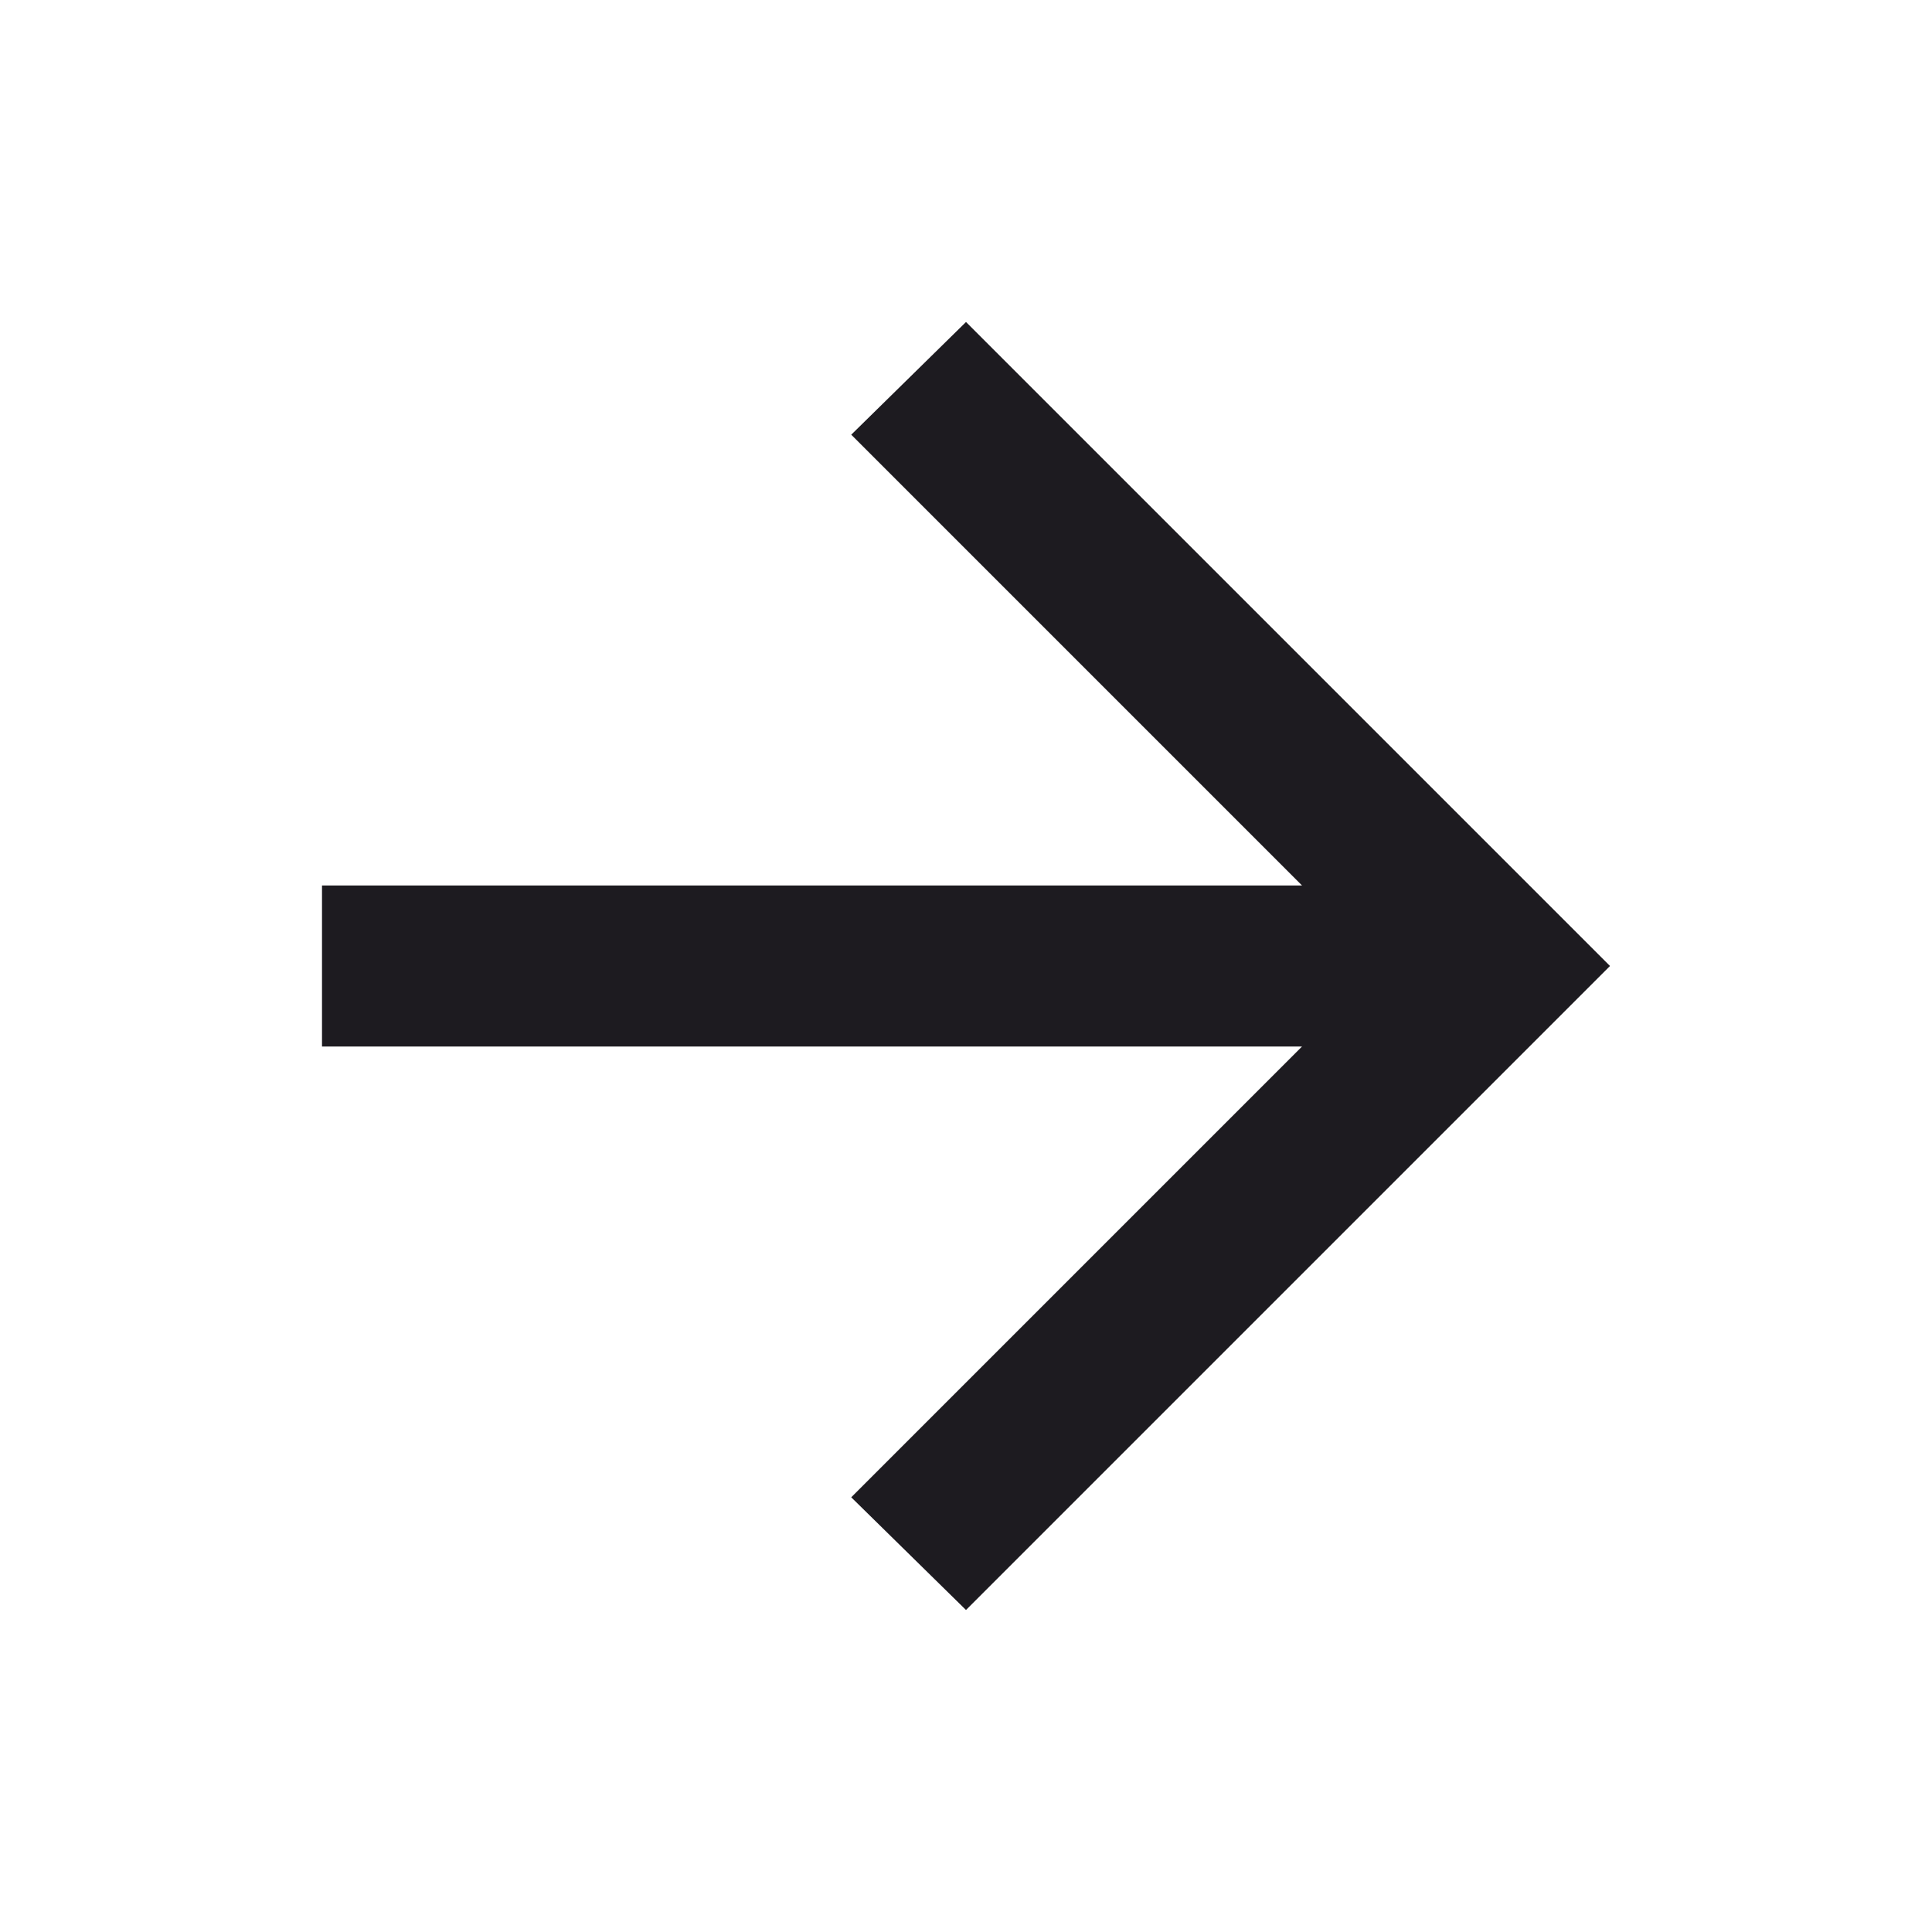
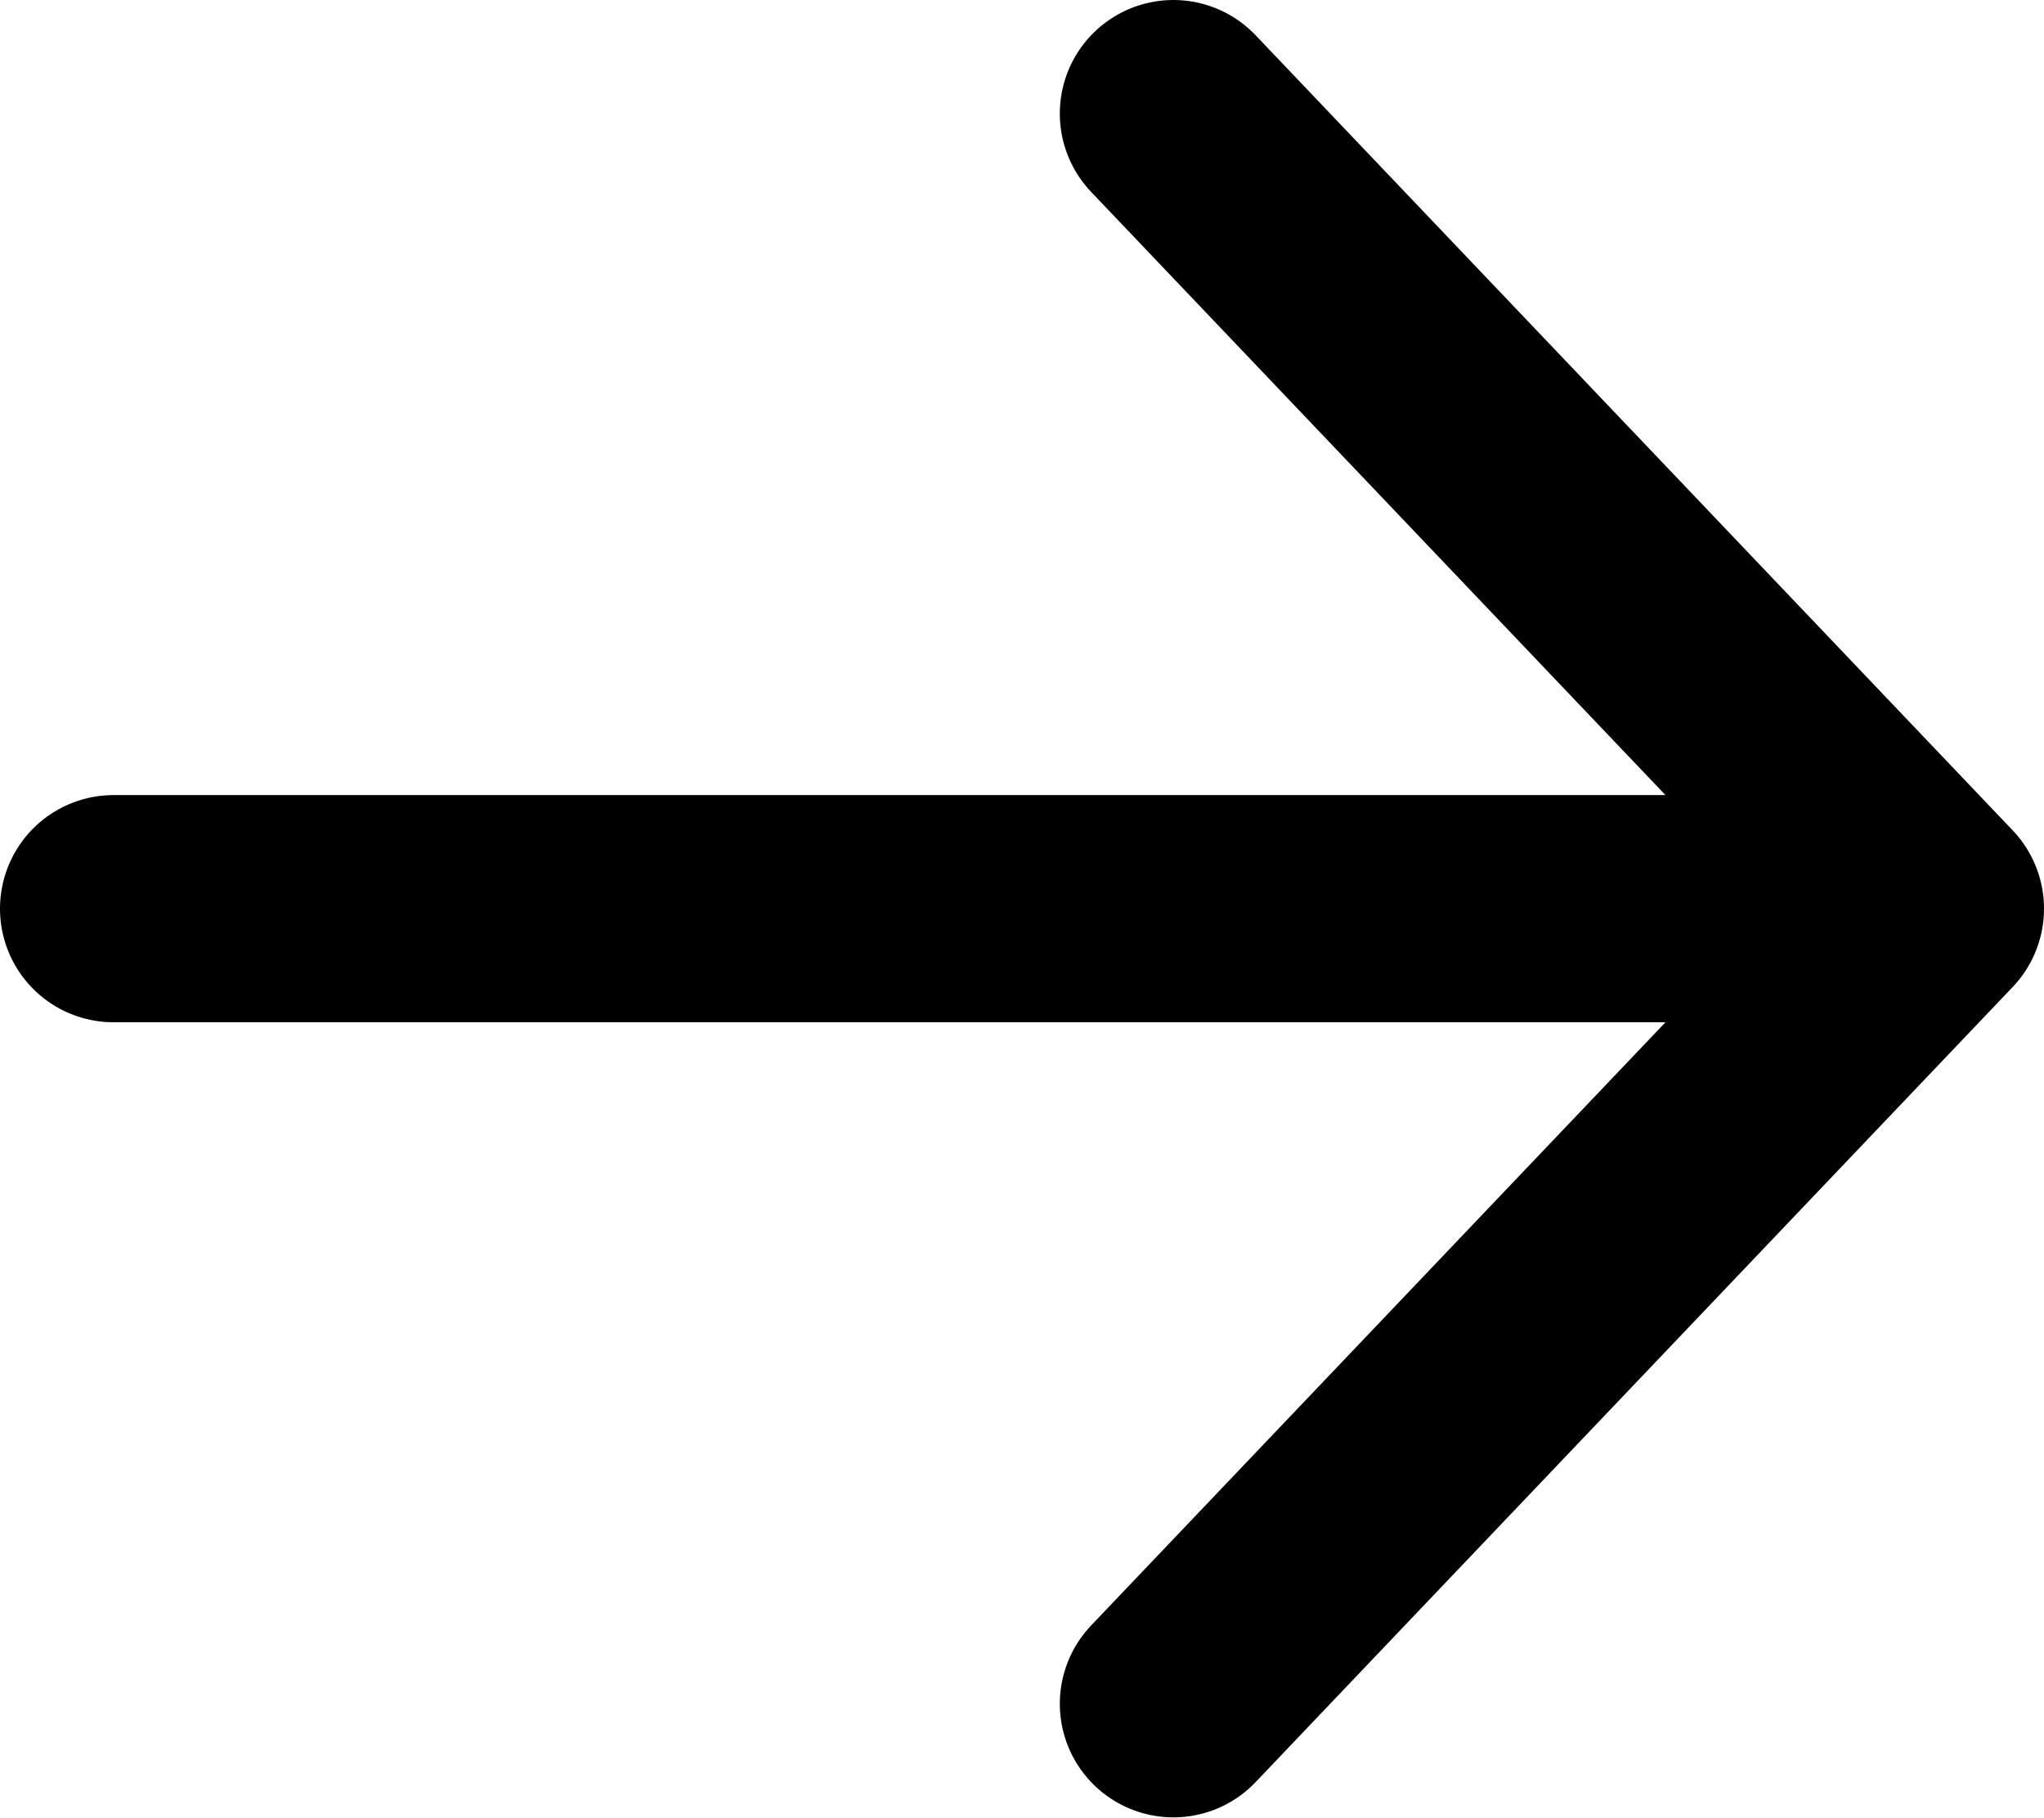
- <svg xmlns="http://www.w3.org/2000/svg" width="15" height="15" viewBox="0 0 15 15" fill="none">
-   <path d="M10.109 8.125H2.5V6.875H10.109L6.609 3.375L7.5 2.5L12.5 7.5L7.5 12.5L6.609 11.625L10.109 8.125Z" fill="#1D1B20" />
+ <svg xmlns="http://www.w3.org/2000/svg" width="18" height="16" viewBox="0 0 18 16" fill="none">
+   <path d="M10.333 1L17 8M17 8L10.333 15M17 8L1 8" stroke="black" stroke-width="2" stroke-linecap="round" stroke-linejoin="round" />
</svg>
